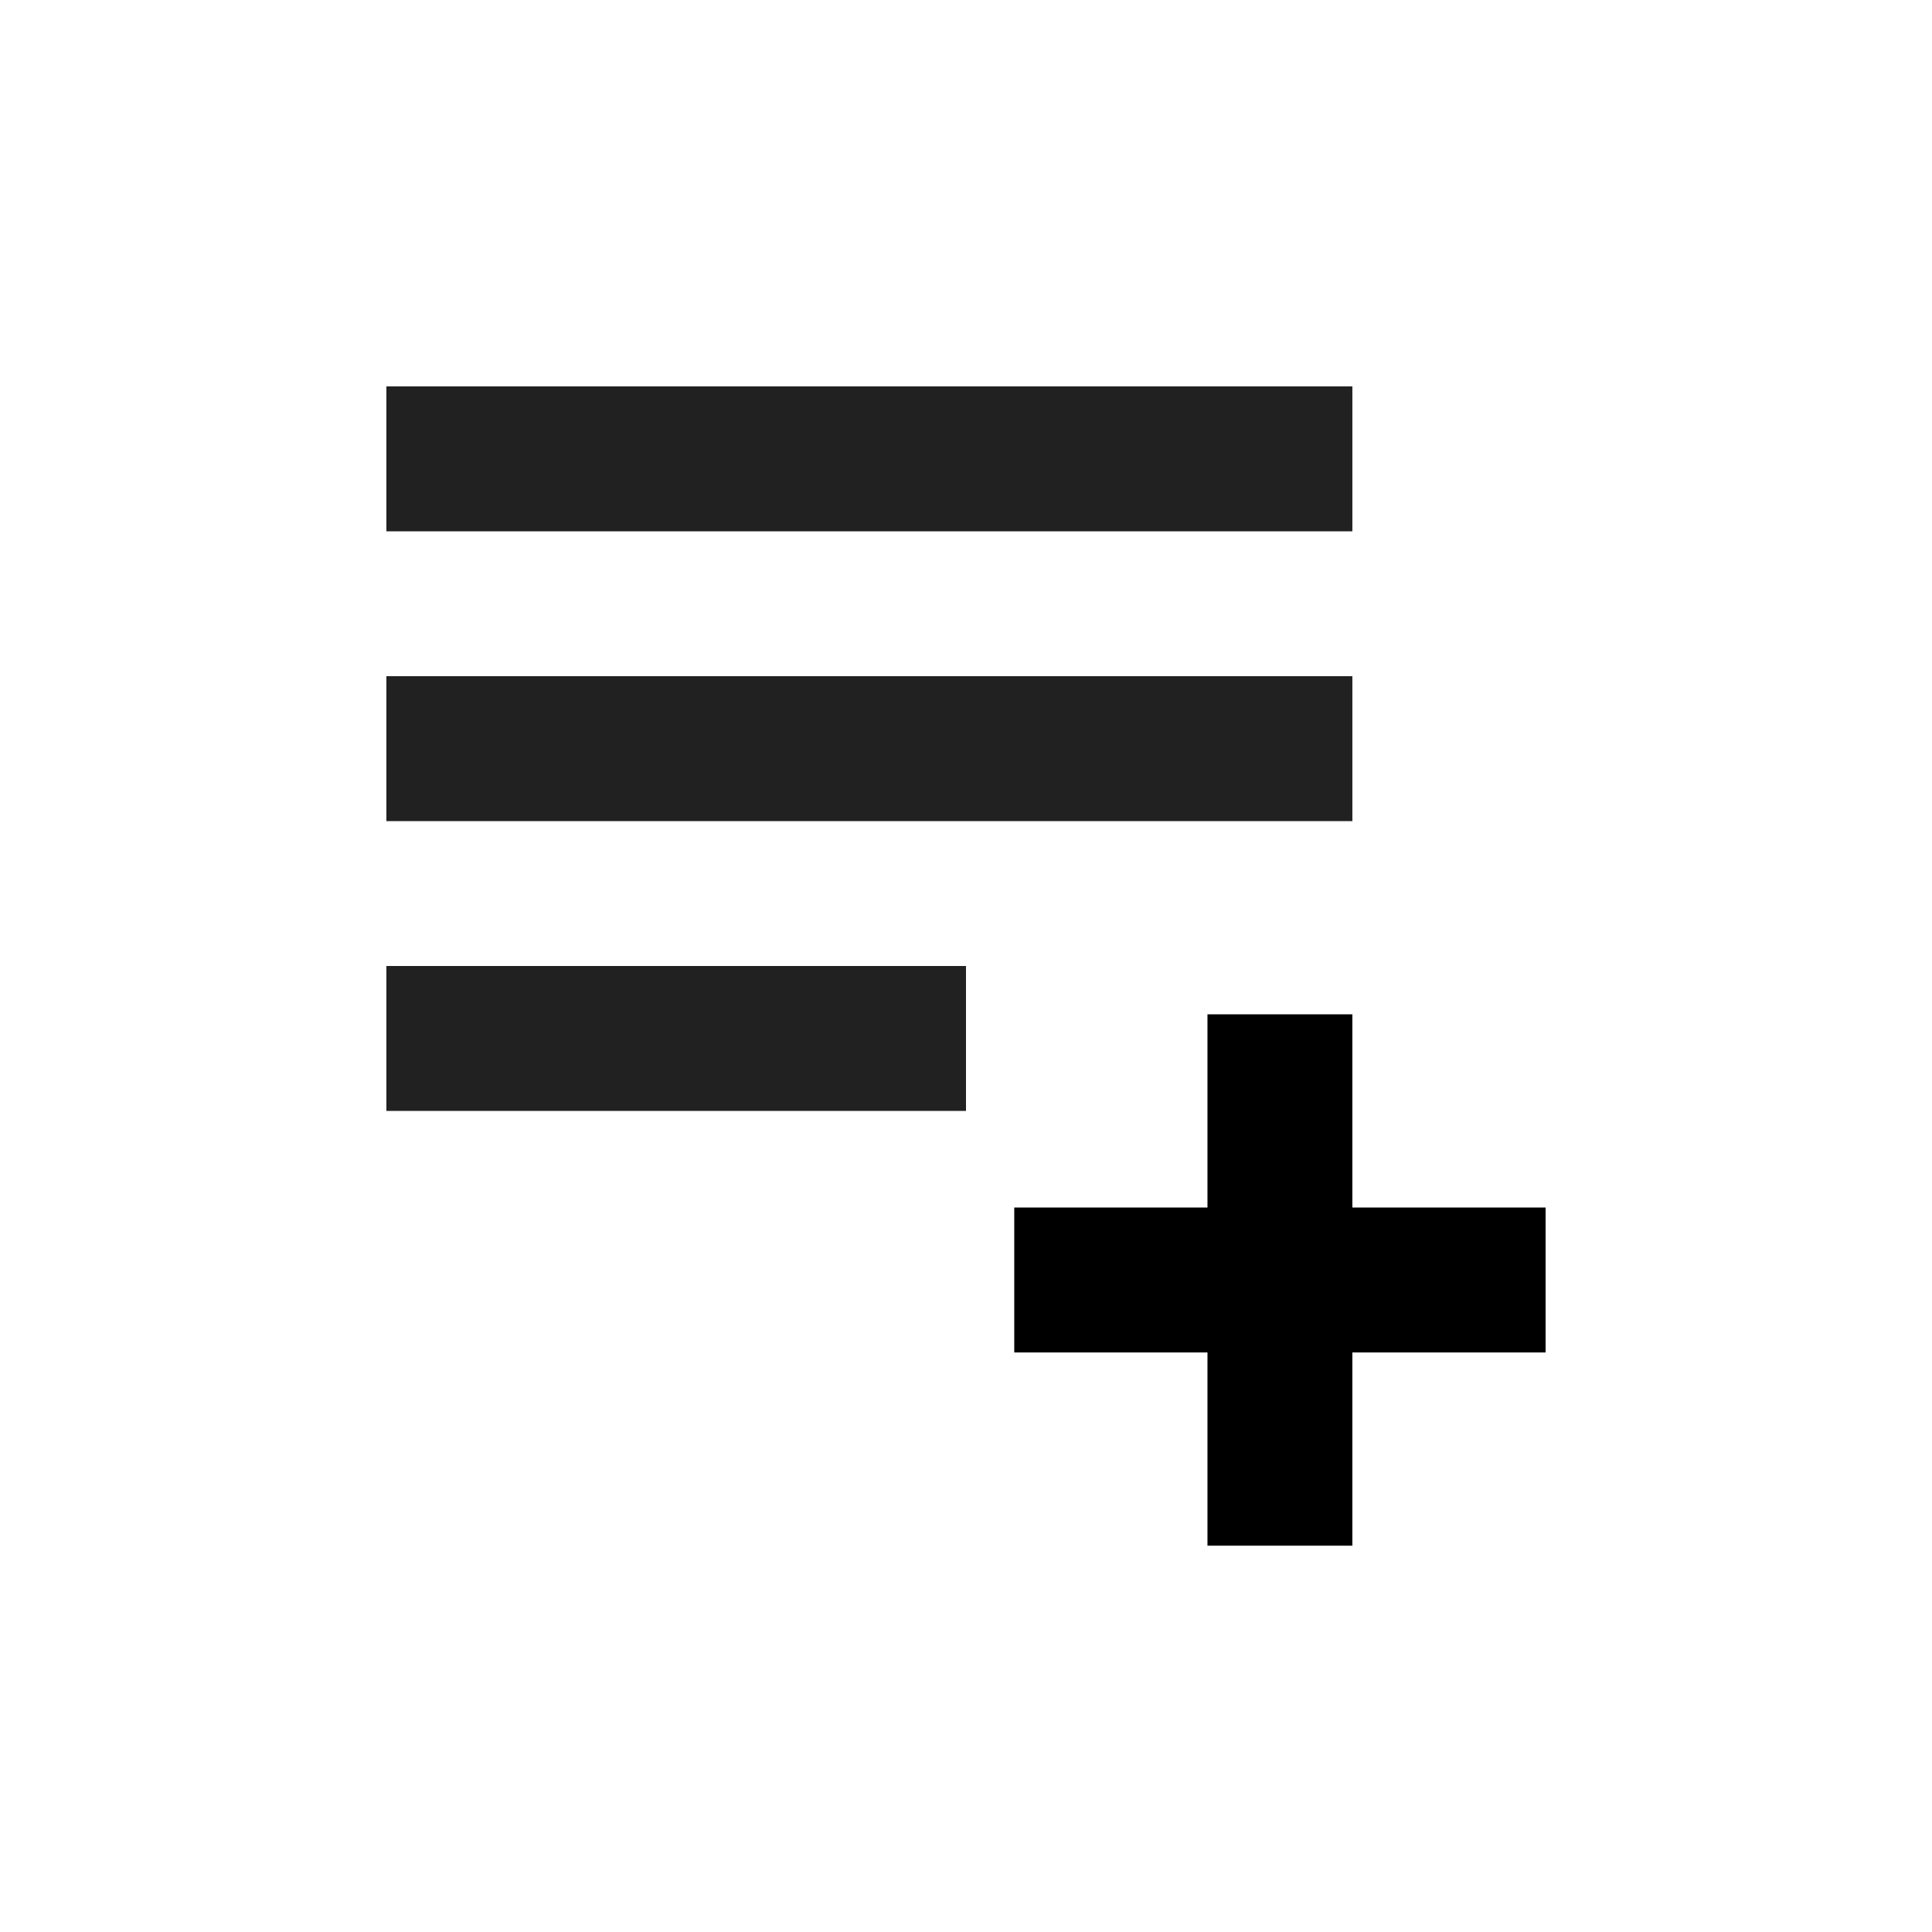
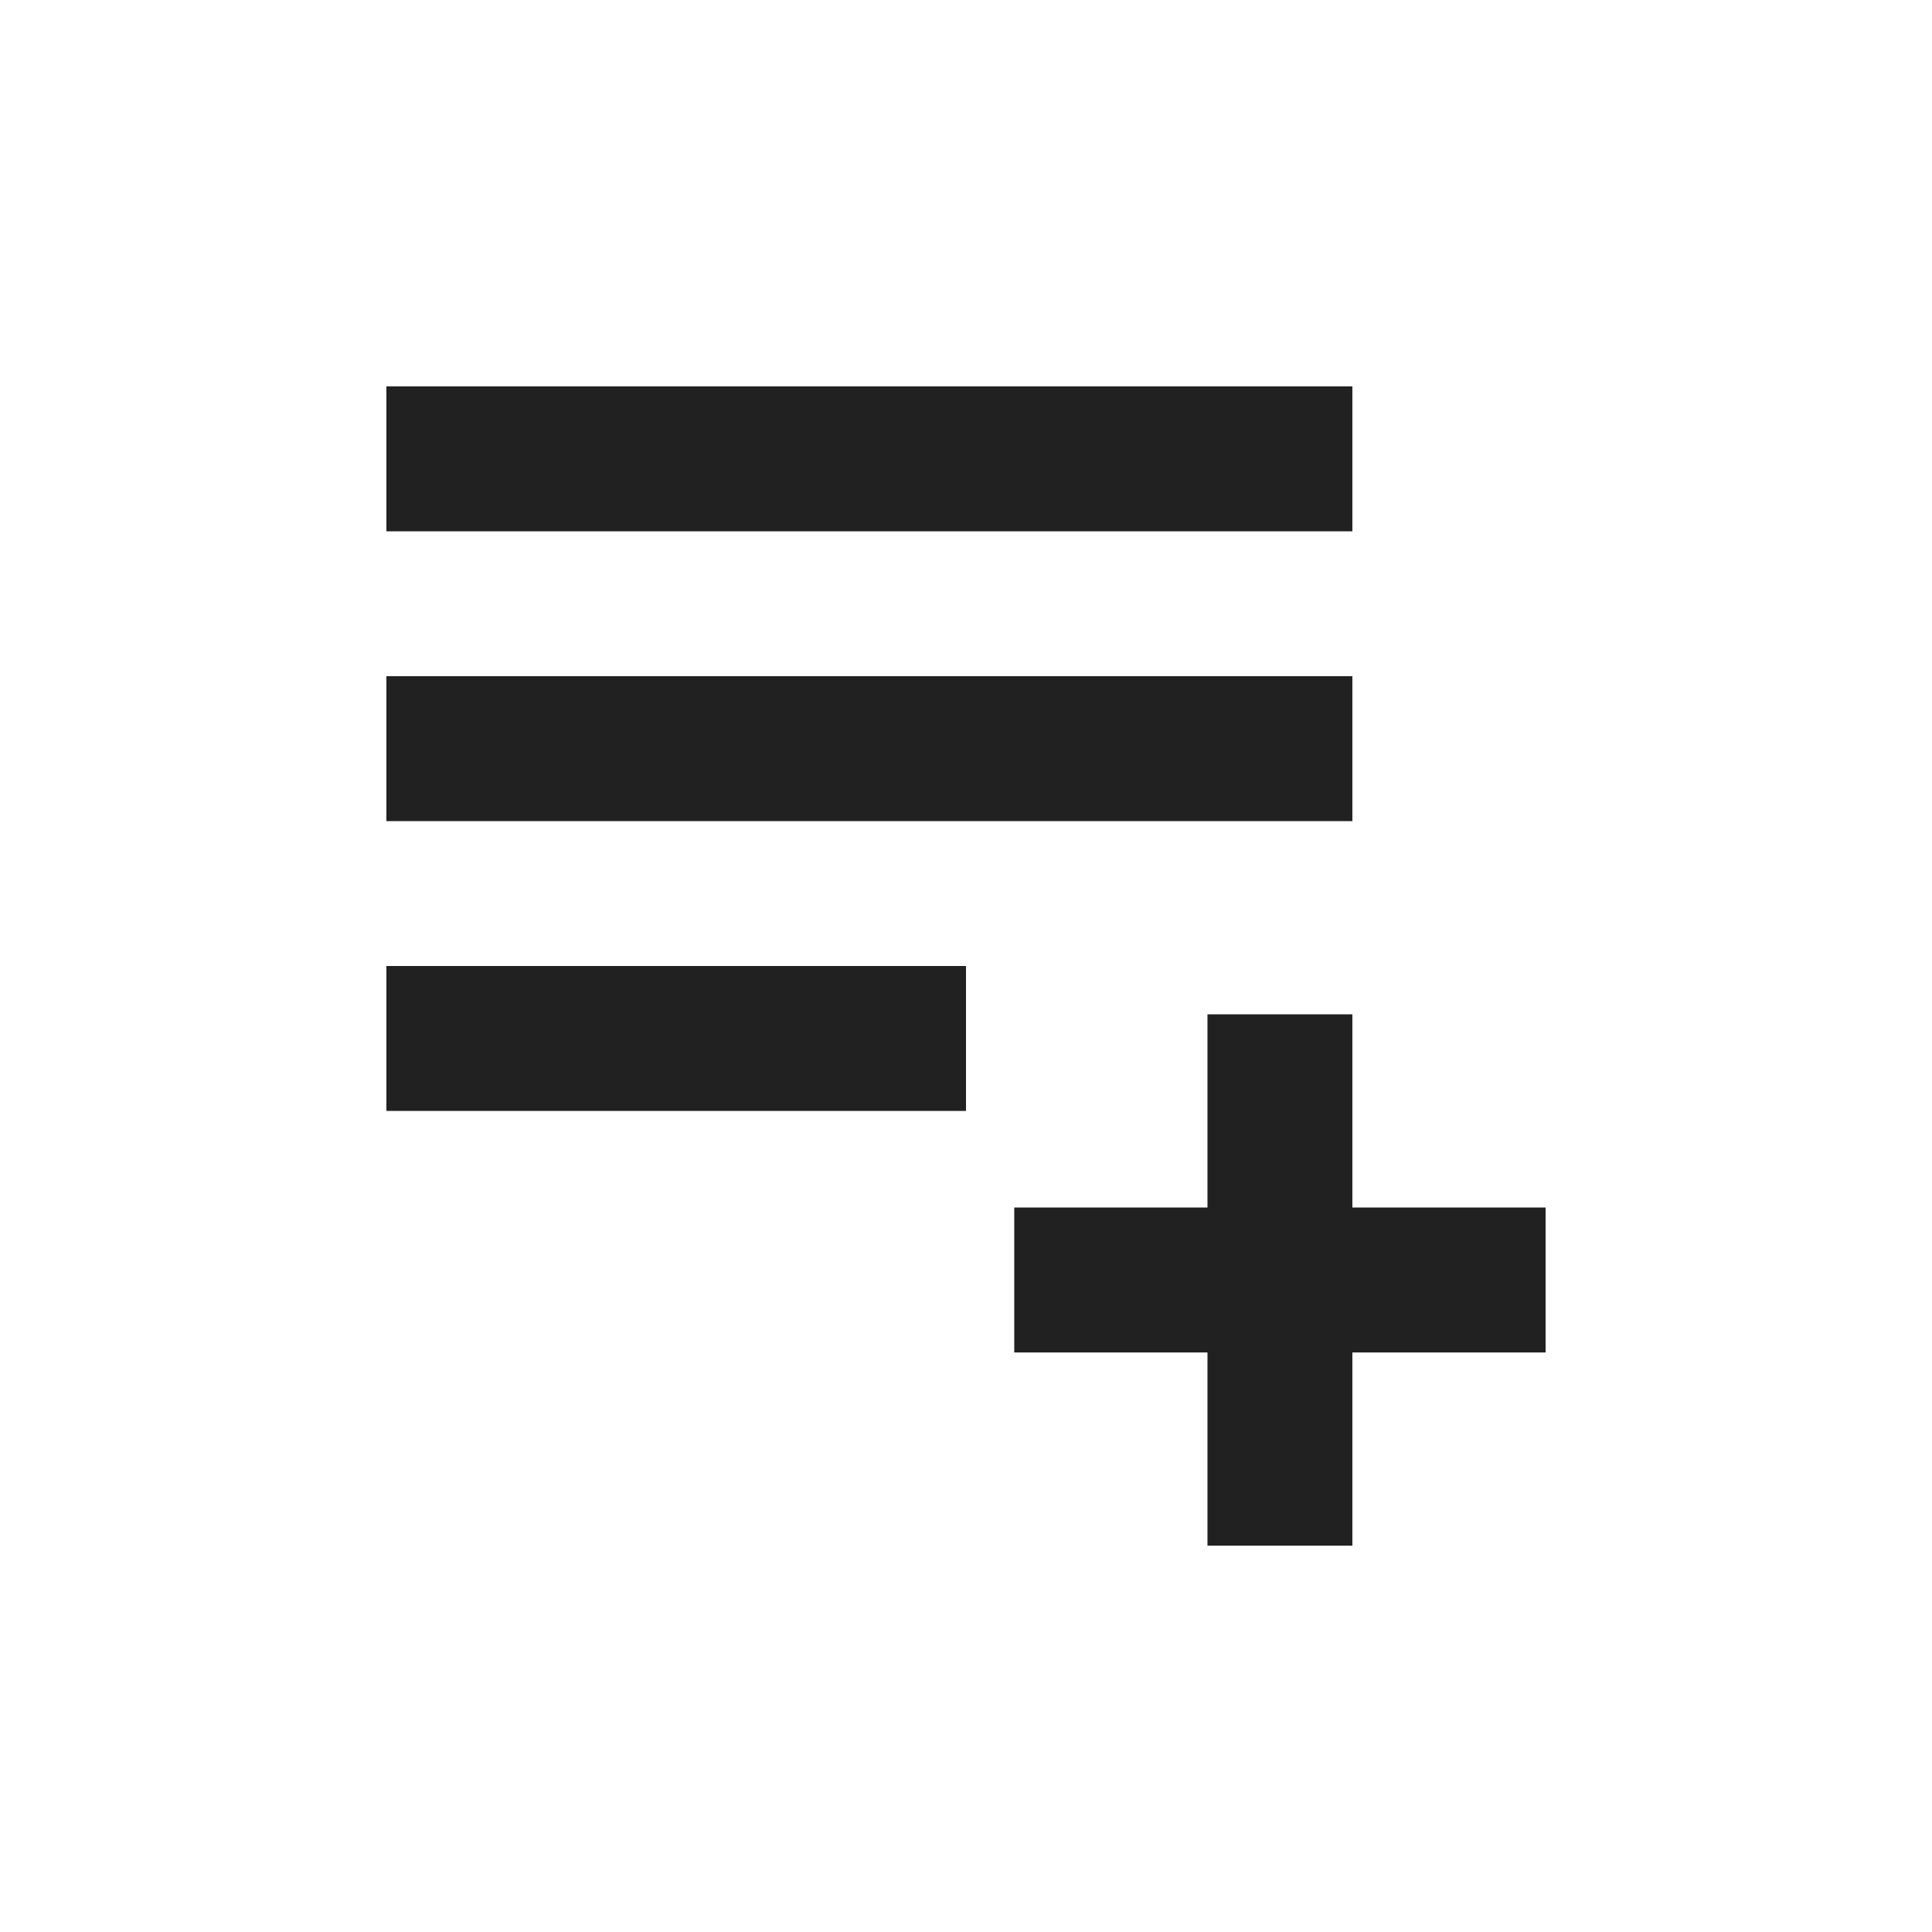
<svg xmlns="http://www.w3.org/2000/svg" width="20" height="20" id="svg4682" version="1.1">
  <defs id="defs4684" />
  <g id="layer1" transform="translate(0,-1032.362)">
-     <g id="g5217" transform="matrix(0.7499978,0,0,0.7499978,-139.9996,292.0928)">
+     <g id="g5217" transform="matrix(0.7499978,0,0,0.7499978,-139.9996,292.0928)" style="fill:#212121;fill-opacity:1">
      <path id="path5213" d="m 192,992.362 v 2 l 13.333,-3e-5 v -2 z m 0,4 v 2 l 13.333,-3e-5 v -2 z m 0,4 v 2 h 8 v -2 z" style="color:#000000;display:inline;overflow:visible;visibility:visible;opacity:1;fill:#212121;fill-opacity:1;fill-rule:nonzero;stroke:none;stroke-width:0.1;stroke-linecap:round;stroke-linejoin:round;stroke-miterlimit:4;stroke-dasharray:none;stroke-dashoffset:0;stroke-opacity:1;marker:none;enable-background:accumulate" />
-       <path style="color:#000000;display:inline;overflow:visible;visibility:visible;opacity:1;fill:#000000;fill-opacity:1;fill-rule:nonzero;stroke:none;stroke-width:10;stroke-linecap:round;stroke-linejoin:round;stroke-miterlimit:4;stroke-dasharray:none;stroke-dashoffset:0;stroke-opacity:1;marker:none;enable-background:accumulate" d="m 203.333,1001.029 3e-5,2.667 h -2.667 v 2 h 2.667 l -3e-5,2.667 h 2 l 3e-5,-2.667 h 2.667 v -2 h -2.667 l -3e-5,-2.667 z" id="path5215" />
+       <path style="color:#000000;display:inline;overflow:visible;visibility:visible;opacity:1;fill:#212121;fill-opacity:1;fill-rule:nonzero;stroke:none;stroke-width:10;stroke-linecap:round;stroke-linejoin:round;stroke-miterlimit:4;stroke-dasharray:none;stroke-dashoffset:0;stroke-opacity:1;marker:none;enable-background:accumulate" d="m 203.333,1001.029 3e-5,2.667 h -2.667 v 2 h 2.667 l -3e-5,2.667 h 2 l 3e-5,-2.667 h 2.667 v -2 h -2.667 l -3e-5,-2.667 z" id="path5215" />
    </g>
  </g>
</svg>
